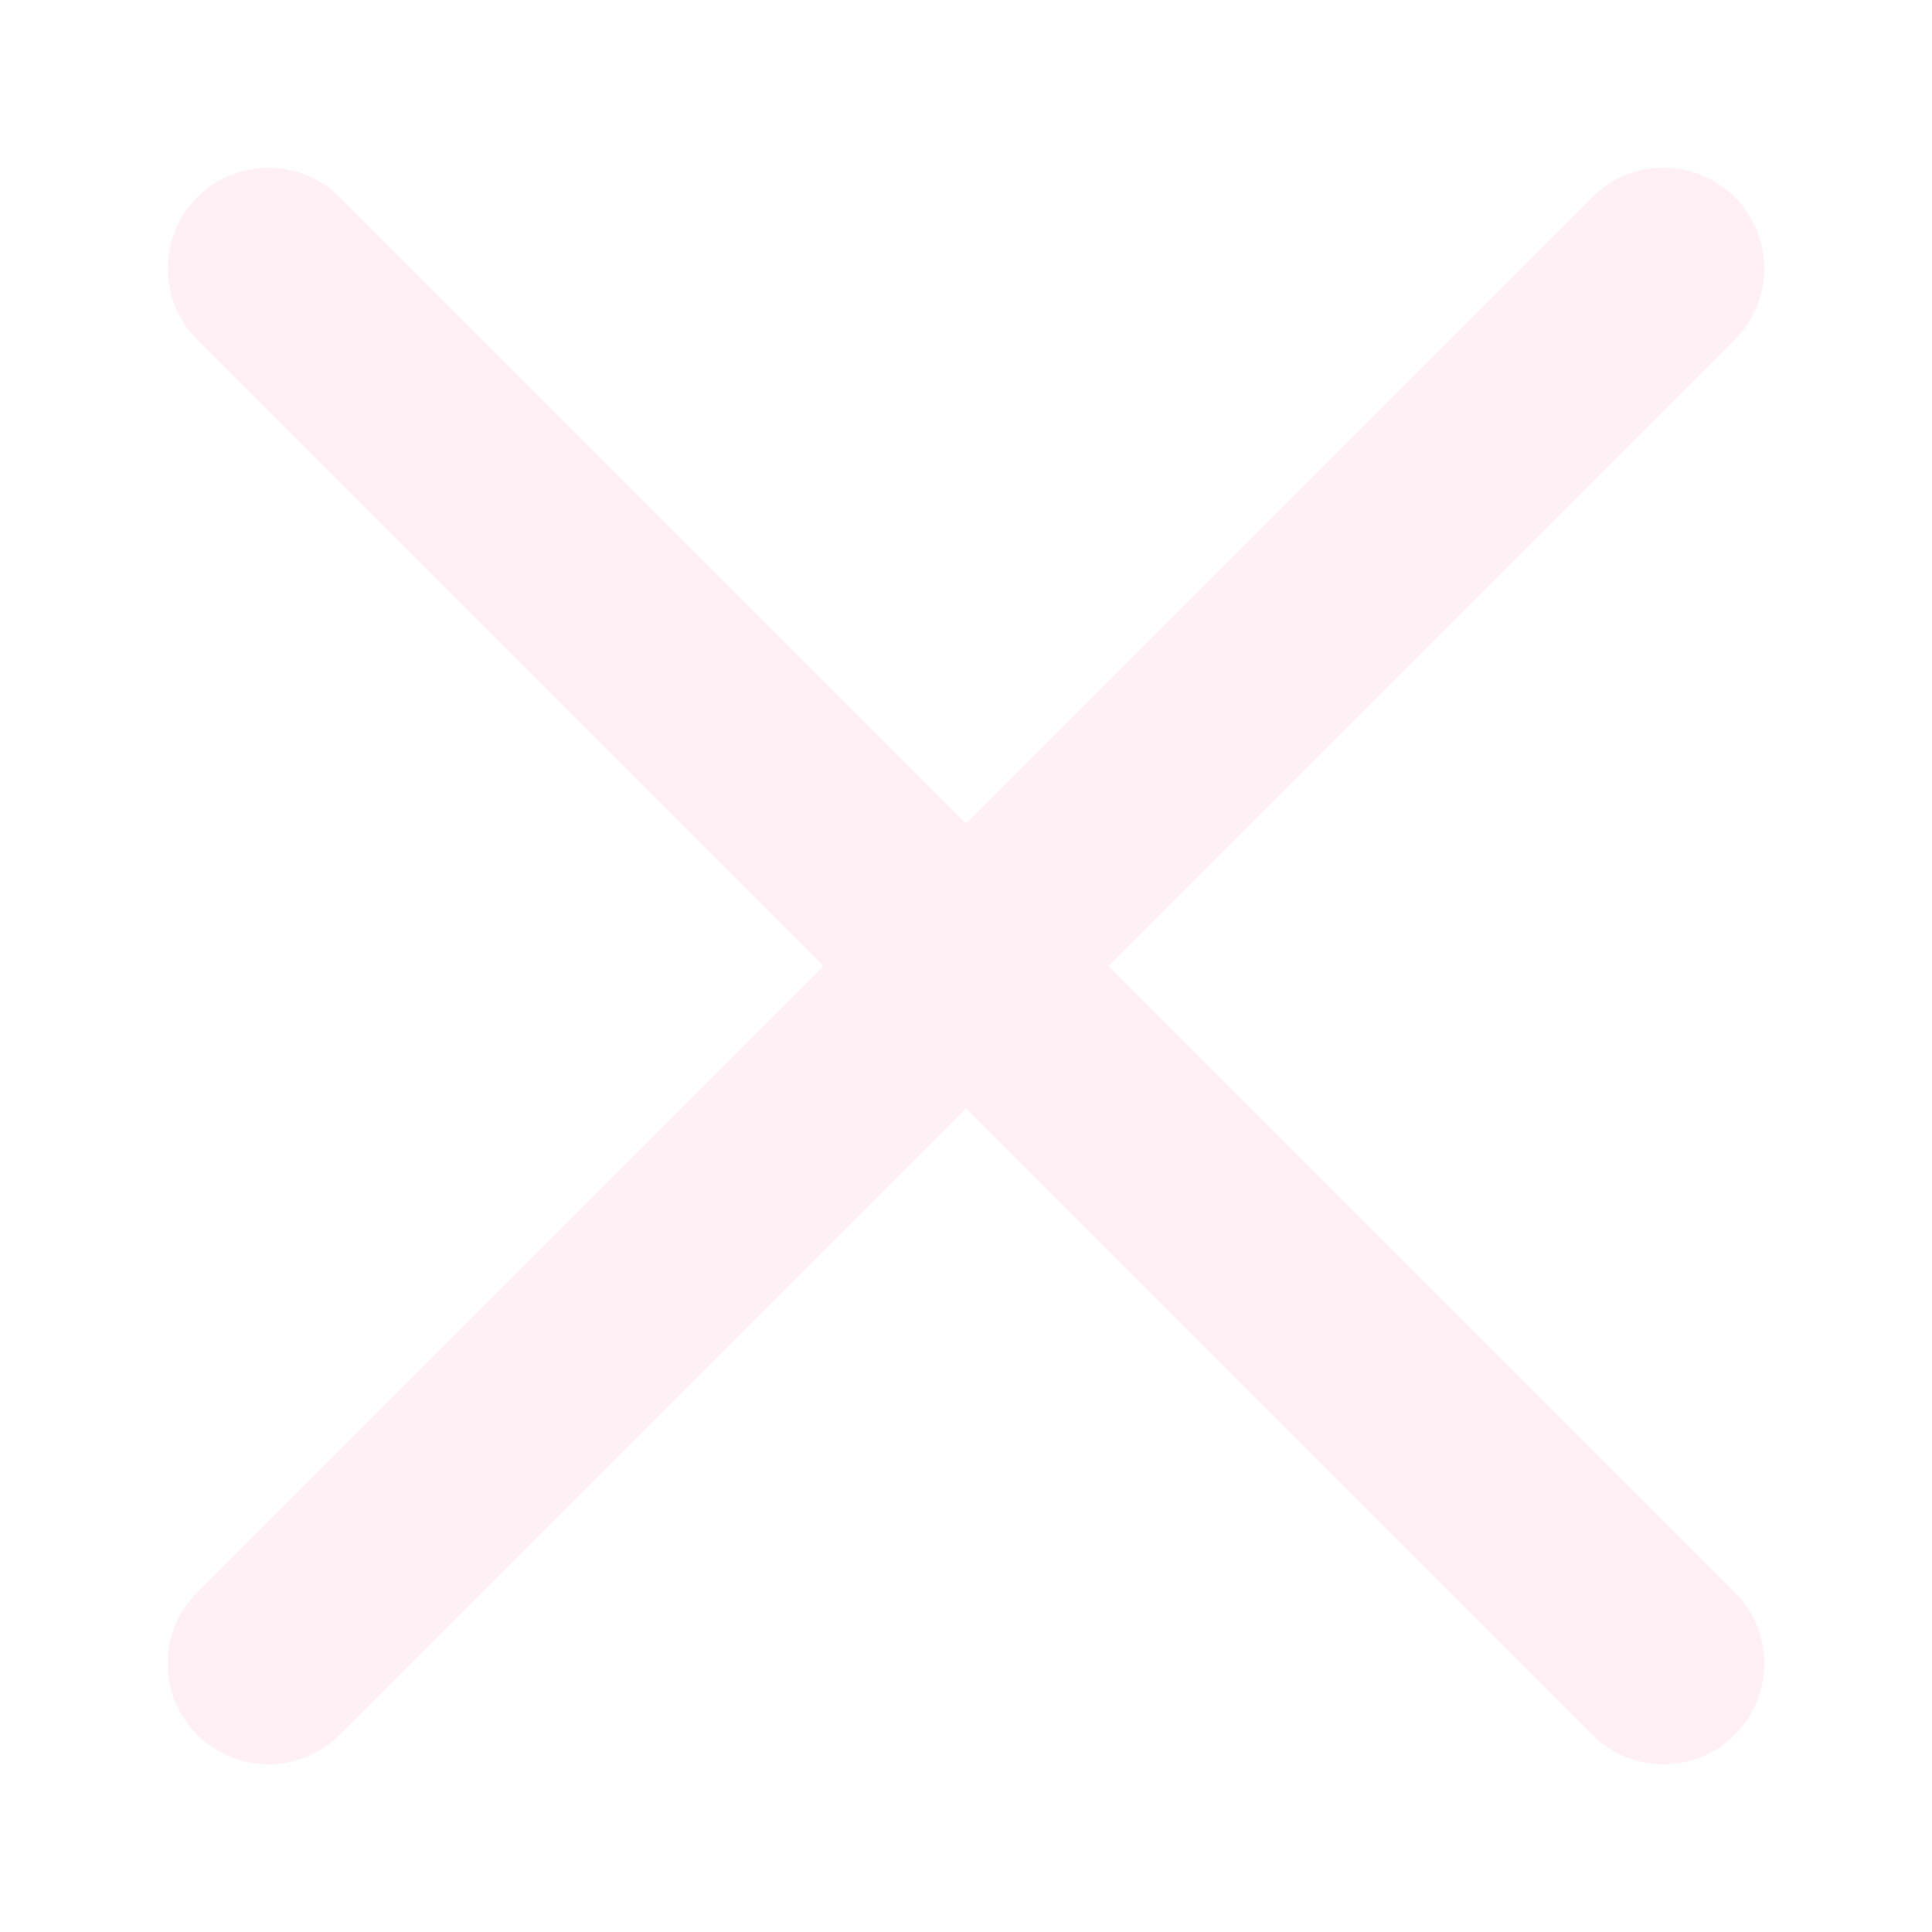
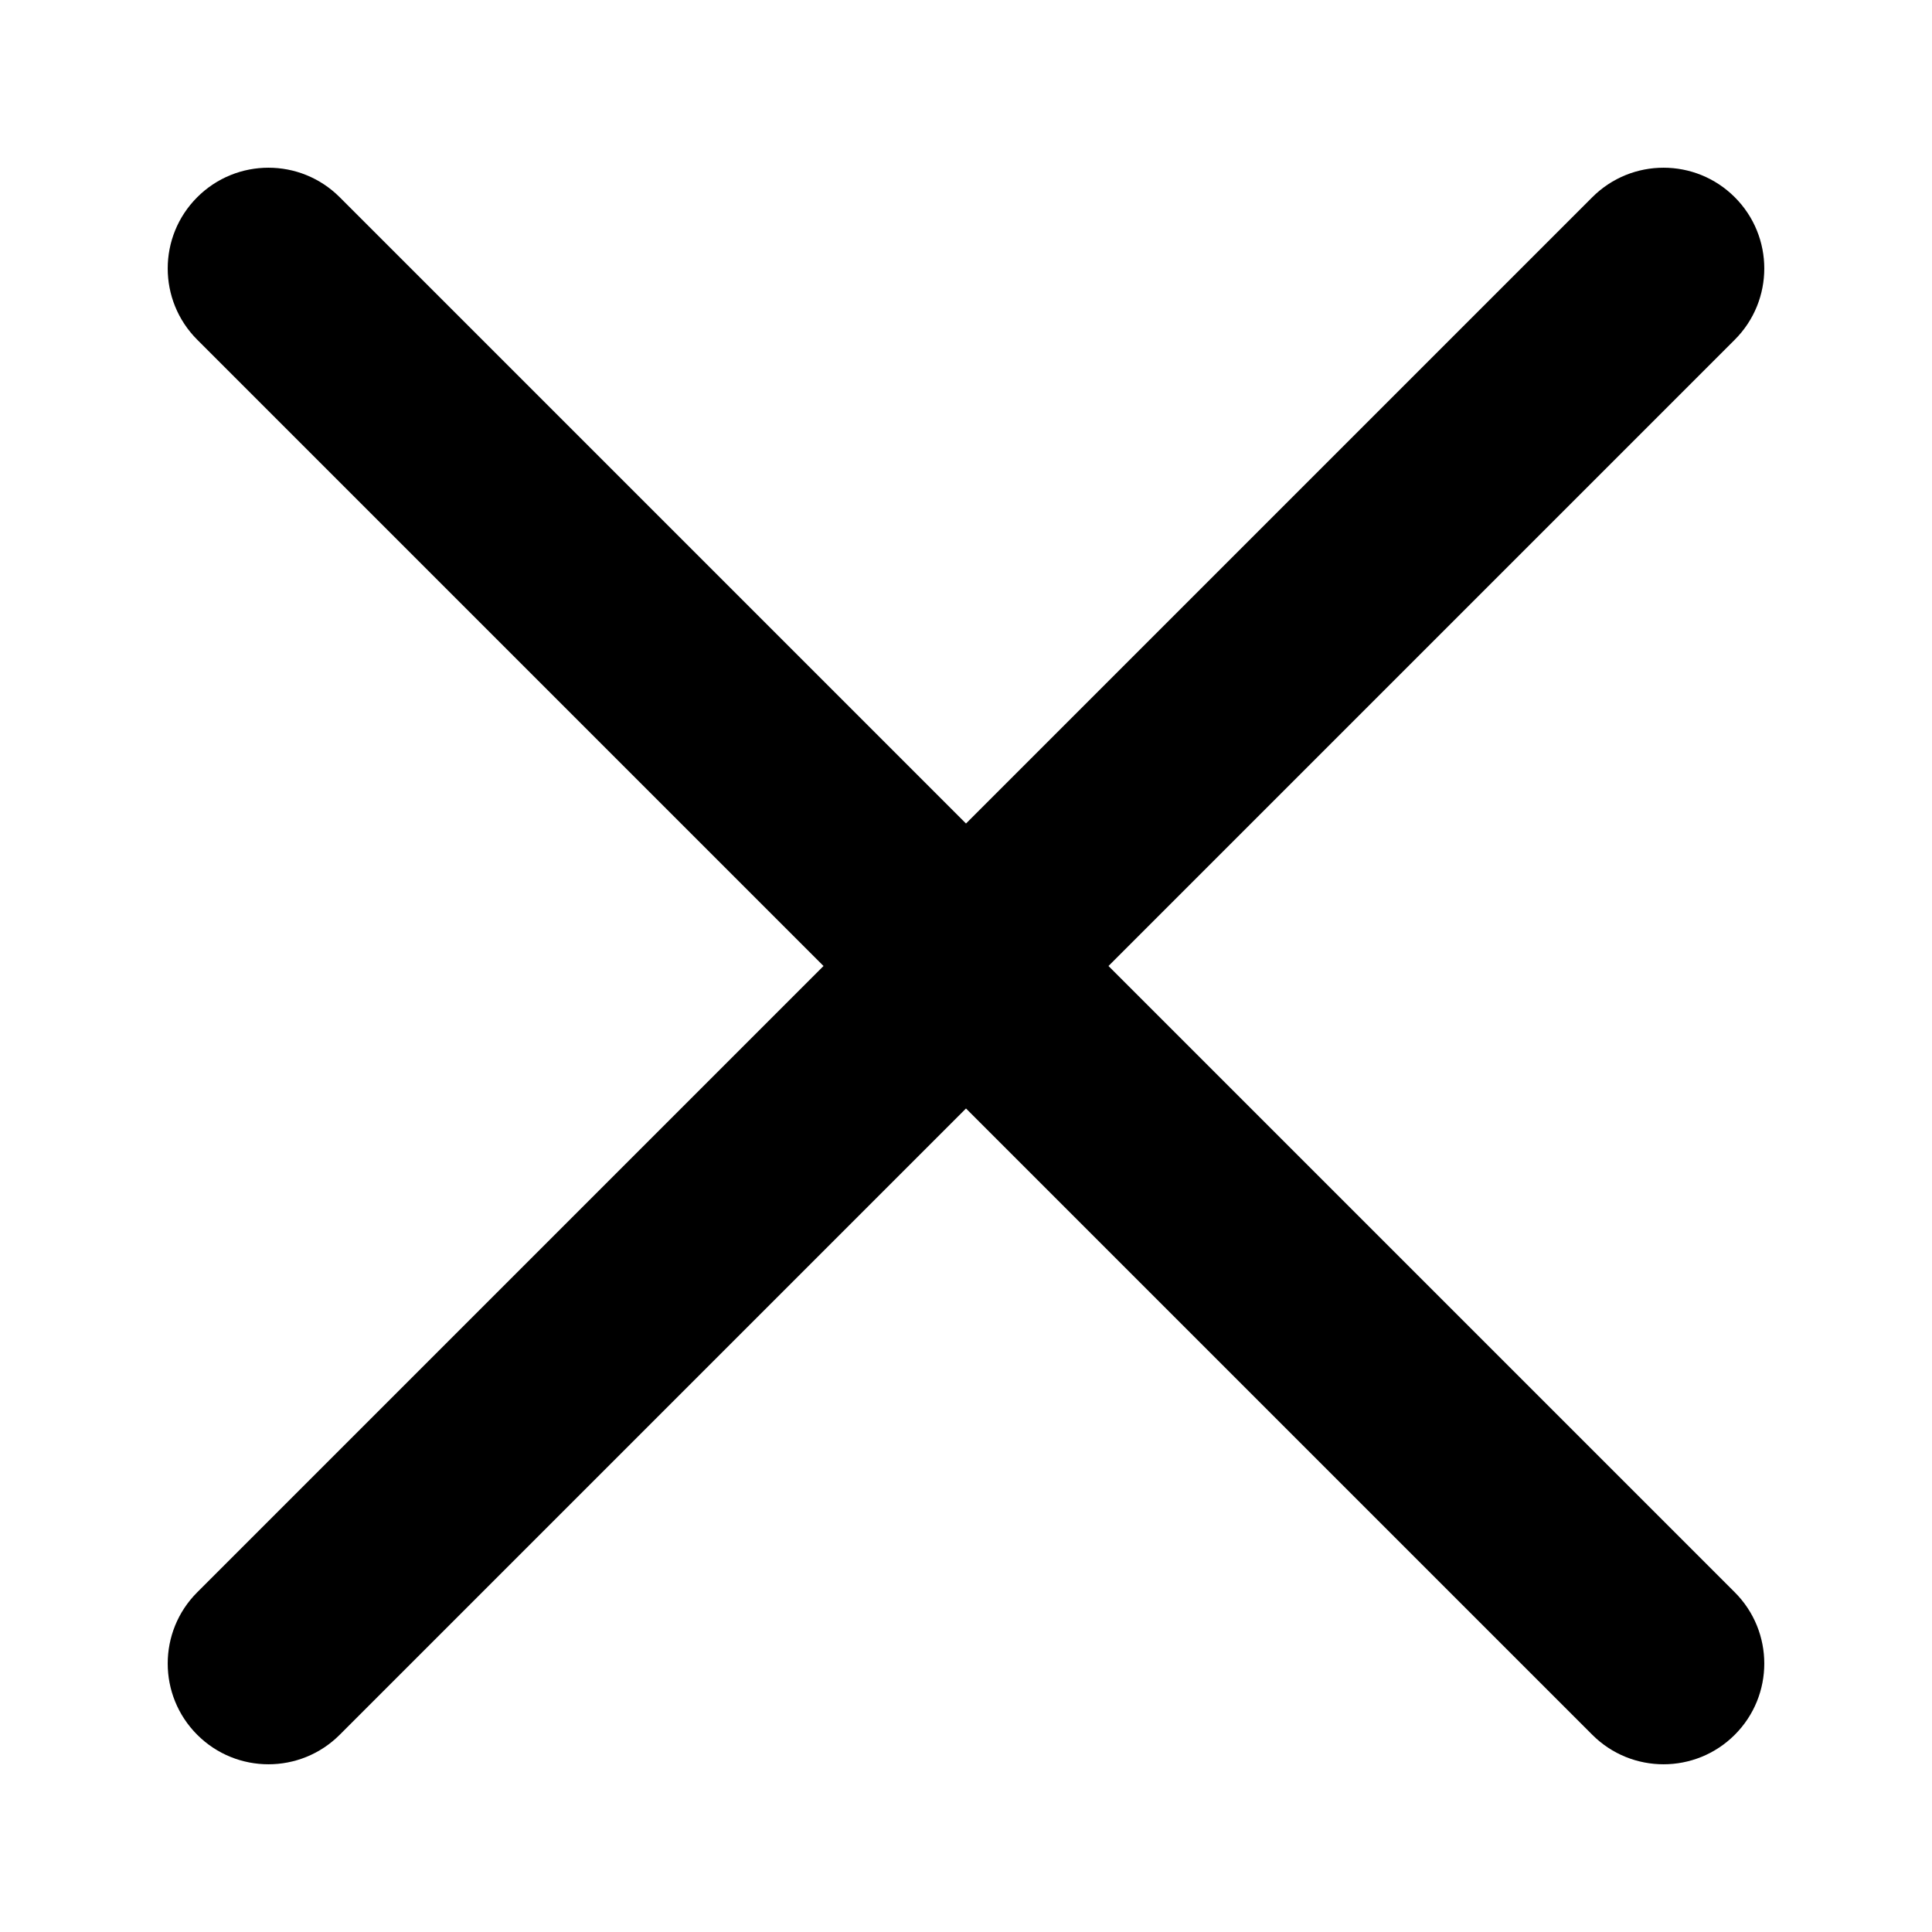
<svg xmlns="http://www.w3.org/2000/svg" class="icon" width="200px" height="200.00px" viewBox="0 0 1024 1024" version="1.1">
-   <path fill="#FFF0F5" d="M587.52 512l331.947-331.947a53.333 53.333 0 0 0-75.52-75.52L512 436.48 180.053 104.533a53.333 53.333 0 0 0-75.52 75.52L436.48 512l-331.947 331.947a53.333 53.333 0 0 0 75.52 75.52L512 587.52l331.947 331.947a53.333 53.333 0 0 0 75.52-75.52z" />
+   <path fill="currentColor" d="M587.52 512l331.947-331.947a53.333 53.333 0 0 0-75.52-75.52L512 436.48 180.053 104.533a53.333 53.333 0 0 0-75.52 75.52L436.48 512l-331.947 331.947a53.333 53.333 0 0 0 75.52 75.52L512 587.52l331.947 331.947a53.333 53.333 0 0 0 75.52-75.52z" />
</svg>
